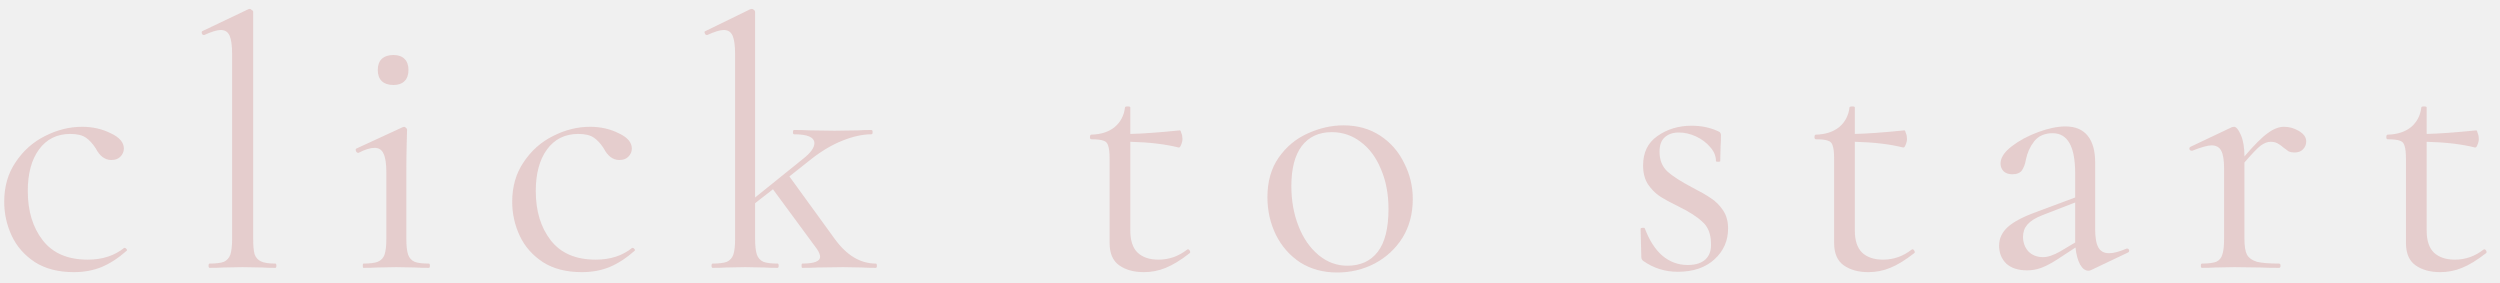
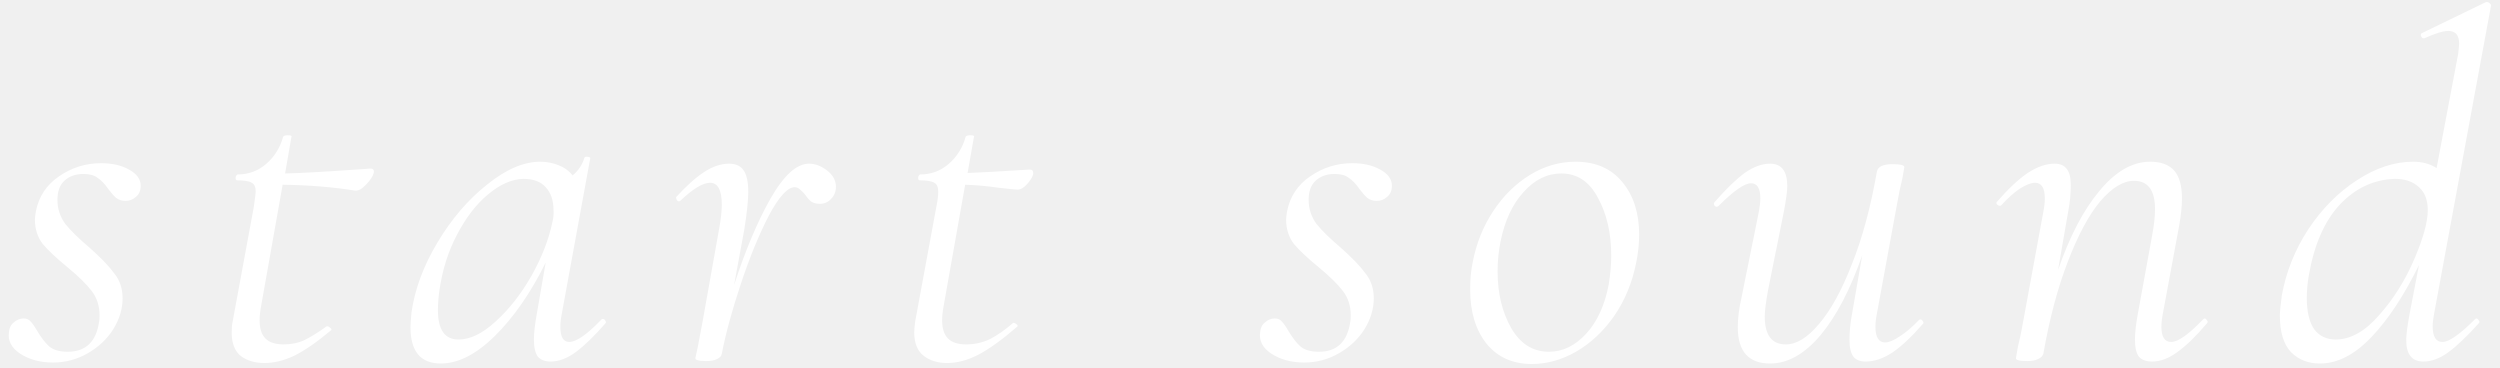
- <svg xmlns="http://www.w3.org/2000/svg" width="168" height="19" viewBox="0 0 168 19" fill="none">
-   <path d="M4.963 18.288C3.923 18.288 3.051 18.064 2.347 17.616C1.643 17.152 1.123 16.56 0.787 15.84C0.451 15.12 0.283 14.36 0.283 13.56C0.283 12.536 0.539 11.648 1.051 10.896C1.563 10.128 2.219 9.544 3.019 9.144C3.835 8.728 4.667 8.52 5.515 8.52C6.219 8.52 6.859 8.664 7.435 8.952C8.027 9.224 8.323 9.568 8.323 9.984C8.323 10.192 8.243 10.376 8.083 10.536C7.939 10.68 7.739 10.752 7.483 10.752C7.051 10.752 6.699 10.488 6.427 9.96C6.219 9.64 5.995 9.4 5.755 9.24C5.515 9.08 5.171 9 4.723 9C3.827 9 3.123 9.352 2.611 10.056C2.115 10.744 1.867 11.672 1.867 12.84C1.867 14.184 2.203 15.288 2.875 16.152C3.547 17.016 4.555 17.448 5.899 17.448C6.875 17.448 7.691 17.184 8.347 16.656H8.371C8.419 16.656 8.459 16.68 8.491 16.728C8.539 16.776 8.547 16.816 8.515 16.848C7.955 17.344 7.387 17.712 6.811 17.952C6.251 18.176 5.635 18.288 4.963 18.288ZM14.086 18C14.038 18 14.014 17.952 14.014 17.856C14.014 17.76 14.038 17.712 14.086 17.712C14.518 17.712 14.838 17.672 15.046 17.592C15.254 17.496 15.398 17.336 15.478 17.112C15.558 16.872 15.598 16.52 15.598 16.056V3.648C15.598 3.072 15.542 2.656 15.43 2.4C15.318 2.144 15.118 2.016 14.83 2.016C14.59 2.016 14.222 2.128 13.726 2.352H13.678C13.63 2.352 13.59 2.312 13.558 2.232C13.542 2.152 13.558 2.104 13.606 2.088L16.678 0.624C16.71 0.608 16.75 0.6 16.798 0.6C16.83 0.6 16.87 0.624 16.918 0.672C16.982 0.704 17.014 0.744 17.014 0.792V16.056C17.014 16.52 17.046 16.864 17.11 17.088C17.19 17.312 17.334 17.472 17.542 17.568C17.75 17.664 18.07 17.712 18.502 17.712C18.55 17.712 18.574 17.76 18.574 17.856C18.574 17.952 18.55 18 18.502 18C18.15 18 17.862 17.992 17.638 17.976L16.294 17.952L14.998 17.976C14.774 17.992 14.47 18 14.086 18ZM26.442 5.712C26.106 5.712 25.842 5.624 25.65 5.448C25.474 5.272 25.386 5.024 25.386 4.704C25.386 4.384 25.474 4.136 25.65 3.96C25.842 3.784 26.106 3.696 26.442 3.696C26.762 3.696 27.01 3.784 27.186 3.96C27.362 4.136 27.45 4.384 27.45 4.704C27.45 5.024 27.362 5.272 27.186 5.448C27.01 5.624 26.762 5.712 26.442 5.712ZM24.426 18C24.394 18 24.378 17.952 24.378 17.856C24.378 17.76 24.394 17.712 24.426 17.712C24.858 17.712 25.178 17.672 25.386 17.592C25.61 17.496 25.762 17.336 25.842 17.112C25.922 16.872 25.962 16.52 25.962 16.056V11.568C25.962 10.992 25.898 10.576 25.77 10.32C25.658 10.064 25.458 9.936 25.17 9.936C24.882 9.936 24.522 10.048 24.09 10.272H24.066C24.002 10.272 23.954 10.232 23.922 10.152C23.89 10.072 23.898 10.016 23.946 9.984L27.066 8.544L27.162 8.52C27.194 8.52 27.234 8.544 27.282 8.592C27.33 8.624 27.354 8.664 27.354 8.712C27.354 8.824 27.346 9.144 27.33 9.672C27.314 10.2 27.306 10.824 27.306 11.544V16.056C27.306 16.536 27.346 16.888 27.426 17.112C27.506 17.336 27.65 17.496 27.858 17.592C28.066 17.672 28.386 17.712 28.818 17.712C28.866 17.712 28.89 17.76 28.89 17.856C28.89 17.952 28.866 18 28.818 18C28.45 18 28.154 17.992 27.93 17.976L26.634 17.952L25.338 17.976C25.114 17.992 24.81 18 24.426 18ZM39.1 18.288C38.06 18.288 37.188 18.064 36.484 17.616C35.78 17.152 35.26 16.56 34.924 15.84C34.588 15.12 34.42 14.36 34.42 13.56C34.42 12.536 34.676 11.648 35.188 10.896C35.7 10.128 36.356 9.544 37.156 9.144C37.972 8.728 38.804 8.52 39.652 8.52C40.356 8.52 40.996 8.664 41.572 8.952C42.164 9.224 42.46 9.568 42.46 9.984C42.46 10.192 42.38 10.376 42.22 10.536C42.076 10.68 41.876 10.752 41.62 10.752C41.188 10.752 40.836 10.488 40.564 9.96C40.356 9.64 40.132 9.4 39.892 9.24C39.652 9.08 39.308 9 38.86 9C37.964 9 37.26 9.352 36.748 10.056C36.252 10.744 36.004 11.672 36.004 12.84C36.004 14.184 36.34 15.288 37.012 16.152C37.684 17.016 38.692 17.448 40.036 17.448C41.012 17.448 41.828 17.184 42.484 16.656H42.508C42.556 16.656 42.596 16.68 42.628 16.728C42.676 16.776 42.684 16.816 42.652 16.848C42.092 17.344 41.524 17.712 40.948 17.952C40.388 18.176 39.772 18.288 39.1 18.288ZM58.855 17.712C58.903 17.712 58.927 17.76 58.927 17.856C58.927 17.952 58.903 18 58.855 18C58.487 18 58.191 17.992 57.967 17.976L56.671 17.952L54.943 17.976C54.687 17.992 54.343 18 53.911 18C53.879 18 53.863 17.952 53.863 17.856C53.863 17.76 53.879 17.712 53.911 17.712C54.711 17.712 55.111 17.56 55.111 17.256C55.111 17.112 55.039 16.936 54.895 16.728L51.943 12.72L50.743 13.656V16.056C50.743 16.52 50.783 16.872 50.863 17.112C50.943 17.336 51.087 17.496 51.295 17.592C51.503 17.672 51.823 17.712 52.255 17.712C52.303 17.712 52.327 17.76 52.327 17.856C52.327 17.952 52.303 18 52.255 18C51.887 18 51.591 17.992 51.367 17.976L50.071 17.952L48.775 17.976C48.551 17.992 48.255 18 47.887 18C47.839 18 47.815 17.952 47.815 17.856C47.815 17.76 47.839 17.712 47.887 17.712C48.319 17.712 48.639 17.672 48.847 17.592C49.055 17.496 49.199 17.336 49.279 17.112C49.359 16.872 49.399 16.52 49.399 16.056V3.648C49.399 3.072 49.343 2.656 49.231 2.4C49.119 2.144 48.919 2.016 48.631 2.016C48.391 2.016 48.023 2.128 47.527 2.352H47.479C47.431 2.352 47.391 2.312 47.359 2.232C47.327 2.152 47.343 2.104 47.407 2.088L50.407 0.624L50.527 0.6C50.575 0.6 50.623 0.624 50.671 0.672C50.719 0.704 50.743 0.744 50.743 0.792V13.272L53.959 10.68C54.471 10.28 54.727 9.928 54.727 9.624C54.727 9.224 54.271 9.024 53.359 9.024C53.311 9.024 53.287 8.976 53.287 8.88C53.287 8.784 53.311 8.736 53.359 8.736C53.791 8.736 54.119 8.744 54.343 8.76L56.095 8.784L57.703 8.76C57.911 8.744 58.199 8.736 58.567 8.736C58.615 8.736 58.639 8.784 58.639 8.88C58.639 8.976 58.615 9.024 58.567 9.024C57.975 9.024 57.319 9.168 56.599 9.456C55.879 9.744 55.159 10.176 54.439 10.752L53.047 11.856L56.095 16.056C56.895 17.16 57.815 17.712 58.855 17.712ZM79.821 16.752C79.885 16.752 79.933 16.792 79.965 16.872C79.997 16.936 79.989 16.984 79.941 17.016C79.349 17.48 78.813 17.808 78.333 18C77.869 18.192 77.381 18.288 76.869 18.288C76.197 18.288 75.645 18.136 75.213 17.832C74.781 17.528 74.565 17.024 74.565 16.32V10.68C74.565 10.264 74.533 9.968 74.469 9.792C74.421 9.616 74.317 9.504 74.157 9.456C73.997 9.392 73.725 9.36 73.341 9.36C73.277 9.36 73.245 9.312 73.245 9.216C73.245 9.104 73.277 9.048 73.341 9.048C73.981 9.032 74.501 8.864 74.901 8.544C75.301 8.208 75.533 7.768 75.597 7.224C75.597 7.176 75.661 7.152 75.789 7.152C75.901 7.152 75.957 7.176 75.957 7.224V9C76.757 8.984 77.869 8.904 79.293 8.76C79.325 8.76 79.357 8.824 79.389 8.952C79.437 9.064 79.461 9.192 79.461 9.336C79.461 9.464 79.429 9.6 79.365 9.744C79.317 9.872 79.261 9.928 79.197 9.912C78.317 9.688 77.237 9.56 75.957 9.528V15.504C75.957 16.16 76.117 16.648 76.437 16.968C76.773 17.288 77.245 17.448 77.853 17.448C78.557 17.448 79.197 17.224 79.773 16.776L79.821 16.752ZM89.851 18.312C88.923 18.312 88.099 18.088 87.379 17.64C86.675 17.176 86.131 16.56 85.747 15.792C85.363 15.008 85.171 14.16 85.171 13.248C85.171 12.208 85.419 11.328 85.915 10.608C86.427 9.872 87.075 9.328 87.859 8.976C88.659 8.608 89.467 8.424 90.283 8.424C91.227 8.424 92.051 8.656 92.755 9.12C93.459 9.584 93.995 10.2 94.363 10.968C94.747 11.72 94.939 12.52 94.939 13.368C94.939 14.36 94.707 15.232 94.243 15.984C93.779 16.72 93.155 17.296 92.371 17.712C91.603 18.112 90.763 18.312 89.851 18.312ZM90.547 17.856C91.427 17.856 92.107 17.544 92.587 16.92C93.067 16.296 93.307 15.336 93.307 14.04C93.307 13.048 93.139 12.16 92.803 11.376C92.483 10.592 92.035 9.984 91.459 9.552C90.883 9.104 90.227 8.88 89.491 8.88C88.627 8.88 87.955 9.192 87.475 9.816C87.011 10.44 86.779 11.336 86.779 12.504C86.779 13.48 86.939 14.376 87.259 15.192C87.579 16.008 88.027 16.656 88.603 17.136C89.179 17.616 89.827 17.856 90.547 17.856ZM111.52 10.2C111.52 10.76 111.704 11.208 112.072 11.544C112.44 11.864 112.976 12.208 113.68 12.576C114.24 12.864 114.672 13.112 114.976 13.32C115.296 13.528 115.568 13.8 115.792 14.136C116.016 14.472 116.128 14.88 116.128 15.36C116.128 16.176 115.824 16.864 115.216 17.424C114.608 17.984 113.784 18.264 112.744 18.264C111.896 18.264 111.128 18.024 110.44 17.544C110.344 17.48 110.296 17.384 110.296 17.256L110.248 15.384C110.248 15.336 110.288 15.312 110.368 15.312C110.464 15.296 110.52 15.312 110.536 15.36C110.84 16.16 111.232 16.768 111.712 17.184C112.208 17.6 112.776 17.808 113.416 17.808C113.944 17.808 114.344 17.68 114.616 17.424C114.888 17.168 115.008 16.792 114.976 16.296C114.96 15.688 114.768 15.224 114.4 14.904C114.048 14.568 113.512 14.224 112.792 13.872C112.264 13.616 111.84 13.384 111.52 13.176C111.216 12.968 110.952 12.696 110.728 12.36C110.52 12.024 110.416 11.608 110.416 11.112C110.416 10.248 110.736 9.592 111.376 9.144C112.032 8.68 112.8 8.448 113.68 8.448C114.32 8.448 114.904 8.568 115.432 8.808C115.528 8.84 115.584 8.88 115.6 8.928C115.632 8.96 115.648 9.008 115.648 9.072C115.648 9.392 115.64 9.64 115.624 9.816L115.6 10.824C115.6 10.856 115.552 10.872 115.456 10.872C115.36 10.872 115.312 10.856 115.312 10.824C115.312 10.488 115.184 10.176 114.928 9.888C114.672 9.584 114.352 9.344 113.968 9.168C113.584 8.992 113.2 8.904 112.816 8.904C112.416 8.904 112.096 9.016 111.856 9.24C111.632 9.448 111.52 9.768 111.52 10.2ZM128.509 16.752C128.573 16.752 128.621 16.792 128.653 16.872C128.685 16.936 128.677 16.984 128.629 17.016C128.037 17.48 127.501 17.808 127.021 18C126.557 18.192 126.069 18.288 125.557 18.288C124.885 18.288 124.333 18.136 123.901 17.832C123.469 17.528 123.253 17.024 123.253 16.32V10.68C123.253 10.264 123.221 9.968 123.157 9.792C123.109 9.616 123.005 9.504 122.845 9.456C122.685 9.392 122.413 9.36 122.029 9.36C121.965 9.36 121.933 9.312 121.933 9.216C121.933 9.104 121.965 9.048 122.029 9.048C122.669 9.032 123.189 8.864 123.589 8.544C123.989 8.208 124.221 7.768 124.285 7.224C124.285 7.176 124.349 7.152 124.477 7.152C124.589 7.152 124.645 7.176 124.645 7.224V9C125.445 8.984 126.557 8.904 127.981 8.76C128.013 8.76 128.045 8.824 128.077 8.952C128.125 9.064 128.149 9.192 128.149 9.336C128.149 9.464 128.117 9.6 128.053 9.744C128.005 9.872 127.949 9.928 127.885 9.912C127.005 9.688 125.925 9.56 124.645 9.528V15.504C124.645 16.16 124.805 16.648 125.125 16.968C125.461 17.288 125.933 17.448 126.541 17.448C127.245 17.448 127.885 17.224 128.461 16.776L128.509 16.752ZM142.955 16.704C143.019 16.704 143.059 16.744 143.075 16.824C143.091 16.888 143.067 16.936 143.003 16.968L140.531 18.144C140.467 18.176 140.403 18.192 140.339 18.192C140.131 18.192 139.947 18.056 139.787 17.784C139.627 17.496 139.523 17.112 139.475 16.632L138.227 17.448C137.827 17.704 137.475 17.888 137.171 18C136.867 18.112 136.547 18.168 136.211 18.168C135.619 18.168 135.155 18.016 134.819 17.712C134.499 17.392 134.339 16.992 134.339 16.512C134.339 16.032 134.531 15.616 134.915 15.264C135.299 14.912 135.931 14.576 136.811 14.256L139.451 13.272V11.64C139.451 9.848 138.947 8.952 137.939 8.952C137.395 8.952 136.979 9.136 136.691 9.504C136.419 9.856 136.235 10.264 136.139 10.728C136.091 11.016 136.003 11.256 135.875 11.448C135.747 11.624 135.531 11.712 135.227 11.712C134.971 11.712 134.771 11.64 134.627 11.496C134.499 11.352 134.435 11.184 134.435 10.992C134.435 10.608 134.683 10.224 135.179 9.84C135.675 9.456 136.267 9.136 136.955 8.88C137.643 8.624 138.259 8.496 138.803 8.496C139.459 8.496 139.955 8.704 140.291 9.12C140.627 9.536 140.795 10.136 140.795 10.92V15.408C140.795 15.968 140.867 16.376 141.011 16.632C141.155 16.888 141.395 17.016 141.731 17.016C142.035 17.016 142.427 16.912 142.907 16.704H142.955ZM139.451 16.296V16.176V13.608L137.219 14.472C136.771 14.648 136.443 14.856 136.235 15.096C136.043 15.32 135.947 15.592 135.947 15.912C135.947 16.296 136.067 16.624 136.307 16.896C136.563 17.152 136.891 17.28 137.291 17.28C137.611 17.28 137.995 17.152 138.443 16.896L139.451 16.296ZM153.49 8.52C153.842 8.52 154.178 8.616 154.498 8.808C154.818 9 154.978 9.232 154.978 9.504C154.978 9.712 154.906 9.888 154.762 10.032C154.634 10.176 154.442 10.248 154.186 10.248C154.042 10.248 153.914 10.224 153.802 10.176C153.706 10.112 153.586 10.024 153.442 9.912C153.298 9.784 153.162 9.688 153.034 9.624C152.906 9.56 152.754 9.528 152.578 9.528C152.37 9.528 152.146 9.616 151.906 9.792C151.682 9.968 151.322 10.344 150.826 10.92V16.056C150.826 16.536 150.882 16.888 150.994 17.112C151.122 17.336 151.346 17.496 151.666 17.592C151.986 17.672 152.482 17.712 153.154 17.712C153.218 17.712 153.25 17.76 153.25 17.856C153.25 17.952 153.218 18 153.154 18C152.642 18 152.234 17.992 151.93 17.976L150.154 17.952L148.834 17.976C148.626 17.992 148.338 18 147.97 18C147.922 18 147.898 17.952 147.898 17.856C147.898 17.76 147.922 17.712 147.97 17.712C148.402 17.712 148.722 17.672 148.93 17.592C149.138 17.496 149.274 17.336 149.338 17.112C149.418 16.888 149.458 16.536 149.458 16.056V11.304C149.458 10.76 149.394 10.368 149.266 10.128C149.138 9.888 148.922 9.768 148.618 9.768C148.362 9.768 147.93 9.888 147.322 10.128H147.274C147.21 10.128 147.162 10.096 147.13 10.032C147.114 9.952 147.138 9.896 147.202 9.864L149.986 8.544L150.13 8.52C150.274 8.52 150.426 8.704 150.586 9.072C150.746 9.44 150.826 9.912 150.826 10.488V10.512C151.482 9.744 152.002 9.224 152.386 8.952C152.77 8.664 153.138 8.52 153.49 8.52ZM166.936 16.752C167 16.752 167.048 16.792 167.08 16.872C167.112 16.936 167.104 16.984 167.056 17.016C166.464 17.48 165.928 17.808 165.448 18C164.984 18.192 164.496 18.288 163.984 18.288C163.312 18.288 162.76 18.136 162.328 17.832C161.896 17.528 161.68 17.024 161.68 16.32V10.68C161.68 10.264 161.648 9.968 161.584 9.792C161.536 9.616 161.432 9.504 161.272 9.456C161.112 9.392 160.84 9.36 160.456 9.36C160.392 9.36 160.36 9.312 160.36 9.216C160.36 9.104 160.392 9.048 160.456 9.048C161.096 9.032 161.616 8.864 162.016 8.544C162.416 8.208 162.648 7.768 162.712 7.224C162.712 7.176 162.776 7.152 162.904 7.152C163.016 7.152 163.072 7.176 163.072 7.224V9C163.872 8.984 164.984 8.904 166.408 8.76C166.44 8.76 166.472 8.824 166.504 8.952C166.552 9.064 166.576 9.192 166.576 9.336C166.576 9.464 166.544 9.6 166.48 9.744C166.432 9.872 166.376 9.928 166.312 9.912C165.432 9.688 164.352 9.56 163.072 9.528V15.504C163.072 16.16 163.232 16.648 163.552 16.968C163.888 17.288 164.36 17.448 164.968 17.448C165.672 17.448 166.312 17.224 166.888 16.776L166.936 16.752Z" fill="#E5CDCD" />
+ <svg xmlns="http://www.w3.org/2000/svg" width="245" height="36" viewBox="0 0 245 36" fill="none">
+   <path d="M5.198 35.528C3.95 35.528 2.878 35.24 1.982 34.664C1.118 34.088 0.75 33.384 0.878 32.552C0.91 32.136 1.07 31.816 1.358 31.592C1.646 31.336 1.966 31.208 2.318 31.208C2.606 31.208 2.83 31.304 2.99 31.496C3.182 31.688 3.406 32.008 3.662 32.456C4.046 33.096 4.43 33.592 4.814 33.944C5.23 34.296 5.838 34.472 6.638 34.472C8.398 34.472 9.422 33.496 9.71 31.544C9.742 31.384 9.758 31.176 9.758 30.92C9.758 29.992 9.502 29.192 8.99 28.52C8.478 27.848 7.678 27.064 6.59 26.168C5.534 25.304 4.734 24.552 4.19 23.912C3.678 23.24 3.422 22.44 3.422 21.512C3.422 21.352 3.454 21.08 3.518 20.696C3.806 19.256 4.558 18.12 5.774 17.288C7.022 16.424 8.398 15.992 9.902 15.992C10.99 15.992 11.902 16.2 12.638 16.616C13.406 17.032 13.79 17.56 13.79 18.2C13.79 18.68 13.63 19.048 13.31 19.304C13.022 19.56 12.686 19.688 12.302 19.688C11.95 19.688 11.646 19.592 11.39 19.4C11.166 19.208 10.91 18.92 10.622 18.536C10.27 18.024 9.918 17.656 9.566 17.432C9.246 17.176 8.782 17.048 8.174 17.048C7.406 17.048 6.782 17.272 6.302 17.72C5.854 18.136 5.63 18.76 5.63 19.592C5.63 20.456 5.886 21.24 6.398 21.944C6.942 22.616 7.726 23.384 8.75 24.248C9.87 25.24 10.686 26.088 11.198 26.792C11.742 27.464 12.014 28.28 12.014 29.24C12.014 30.264 11.71 31.272 11.102 32.264C10.494 33.224 9.662 34.008 8.606 34.616C7.55 35.224 6.414 35.528 5.198 35.528ZM36.29 16.52C36.578 16.52 36.69 16.664 36.626 16.952C36.53 17.304 36.274 17.688 35.858 18.104C35.474 18.52 35.122 18.712 34.802 18.68C32.594 18.328 30.226 18.136 27.698 18.104L25.586 30.008C25.49 30.52 25.442 30.984 25.442 31.4C25.442 32.2 25.634 32.792 26.018 33.176C26.402 33.56 26.994 33.752 27.794 33.752C28.562 33.752 29.25 33.608 29.858 33.32C30.498 33 31.218 32.552 32.018 31.976H32.066C32.162 31.976 32.258 32.024 32.354 32.12C32.482 32.216 32.514 32.296 32.45 32.36C31.074 33.512 29.874 34.344 28.85 34.856C27.826 35.336 26.85 35.576 25.922 35.576C24.994 35.576 24.226 35.352 23.618 34.904C23.01 34.424 22.706 33.656 22.706 32.6C22.706 32.12 22.738 31.752 22.802 31.496L24.866 20.312C24.994 19.416 25.058 18.904 25.058 18.776C25.058 18.328 24.93 18.04 24.674 17.912C24.418 17.752 23.938 17.672 23.234 17.672C23.138 17.672 23.09 17.592 23.09 17.432C23.09 17.368 23.106 17.304 23.138 17.24C23.202 17.144 23.25 17.096 23.282 17.096C24.37 17.096 25.314 16.744 26.114 16.04C26.914 15.336 27.458 14.456 27.746 13.4C27.81 13.304 27.954 13.256 28.178 13.256C28.498 13.256 28.626 13.304 28.562 13.4L27.938 17C29.506 16.968 32.29 16.808 36.29 16.52ZM58.948 31.304C58.98 31.272 59.028 31.256 59.092 31.256C59.188 31.256 59.268 31.32 59.332 31.448C59.396 31.544 59.396 31.624 59.332 31.688C58.244 32.936 57.268 33.88 56.404 34.52C55.572 35.128 54.756 35.432 53.956 35.432C53.412 35.432 52.996 35.272 52.708 34.952C52.452 34.6 52.324 34.04 52.324 33.272C52.324 32.632 52.42 31.784 52.612 30.728L53.476 25.736C52.004 28.712 50.34 31.112 48.484 32.936C46.66 34.728 44.9 35.624 43.204 35.624C41.22 35.624 40.228 34.44 40.228 32.072C40.228 31.816 40.26 31.336 40.324 30.632C40.644 28.36 41.492 26.072 42.868 23.768C44.244 21.464 45.86 19.576 47.716 18.104C49.572 16.6 51.316 15.848 52.948 15.848C53.556 15.848 54.148 15.96 54.724 16.184C55.3 16.408 55.764 16.744 56.116 17.192C56.692 16.712 57.076 16.136 57.268 15.464C57.3 15.368 57.412 15.336 57.604 15.368C57.796 15.4 57.876 15.448 57.844 15.512L55.06 30.728C54.964 31.208 54.916 31.64 54.916 32.024C54.916 33.016 55.204 33.512 55.78 33.512C56.484 33.512 57.54 32.776 58.948 31.304ZM44.932 33.272C46.084 33.272 47.3 32.68 48.58 31.496C49.892 30.312 51.06 28.824 52.084 27.032C53.108 25.208 53.796 23.432 54.148 21.704C54.244 21.288 54.276 20.92 54.244 20.6C54.244 19.64 53.988 18.888 53.476 18.344C52.996 17.8 52.26 17.528 51.268 17.528C50.148 17.56 48.996 18.072 47.812 19.064C46.66 20.024 45.652 21.336 44.788 23C43.924 24.632 43.348 26.456 43.06 28.472C42.964 29.176 42.916 29.816 42.916 30.392C42.916 32.312 43.588 33.272 44.932 33.272ZM79.281 16.04C79.889 16.04 80.481 16.264 81.057 16.712C81.633 17.16 81.921 17.688 81.921 18.296C81.921 18.776 81.761 19.176 81.441 19.496C81.153 19.816 80.785 19.976 80.337 19.976C79.985 19.976 79.697 19.896 79.473 19.736C79.281 19.576 79.073 19.336 78.849 19.016C78.721 18.856 78.577 18.712 78.417 18.584C78.257 18.424 78.081 18.344 77.889 18.344C77.185 18.344 76.337 19.272 75.345 21.128C74.385 22.984 73.473 25.208 72.609 27.8C71.745 30.392 71.121 32.68 70.737 34.664C70.705 34.888 70.545 35.064 70.257 35.192C70.001 35.32 69.649 35.384 69.201 35.384C68.785 35.384 68.497 35.352 68.337 35.288C68.209 35.256 68.145 35.192 68.145 35.096L68.385 33.992L68.865 31.448L70.449 22.568C70.641 21.512 70.737 20.68 70.737 20.072C70.737 18.632 70.353 17.912 69.585 17.912C68.881 17.912 67.905 18.504 66.657 19.688L66.561 19.736C66.465 19.736 66.385 19.688 66.321 19.592C66.257 19.464 66.241 19.368 66.273 19.304C67.265 18.216 68.177 17.4 69.009 16.856C69.841 16.312 70.657 16.04 71.457 16.04C72.097 16.04 72.561 16.248 72.849 16.664C73.169 17.08 73.329 17.8 73.329 18.824C73.329 19.624 73.201 20.84 72.945 22.472L71.937 27.944C73.025 24.584 74.209 21.768 75.489 19.496C76.801 17.192 78.065 16.04 79.281 16.04ZM100.921 16.616C101.145 16.616 101.257 16.728 101.257 16.952C101.257 17.208 101.081 17.544 100.729 17.96C100.377 18.376 100.041 18.584 99.721 18.584C99.561 18.584 98.921 18.52 97.801 18.392C96.713 18.232 95.641 18.136 94.585 18.104L92.473 30.008C92.377 30.52 92.329 30.984 92.329 31.4C92.329 32.2 92.521 32.792 92.905 33.176C93.289 33.56 93.881 33.752 94.681 33.752C95.513 33.752 96.297 33.576 97.033 33.224C97.769 32.84 98.521 32.312 99.289 31.64H99.337C99.433 31.64 99.529 31.688 99.625 31.784C99.753 31.88 99.769 31.96 99.673 32.024C98.233 33.272 96.969 34.184 95.881 34.76C94.825 35.304 93.801 35.576 92.809 35.576C91.881 35.576 91.113 35.336 90.505 34.856C89.897 34.376 89.593 33.608 89.593 32.552C89.593 32.36 89.625 32.008 89.689 31.496L91.753 20.312C91.881 19.704 91.945 19.192 91.945 18.776C91.945 18.328 91.817 18.04 91.561 17.912C91.305 17.752 90.825 17.672 90.121 17.672C90.025 17.672 89.977 17.592 89.977 17.432C89.977 17.368 89.993 17.304 90.025 17.24C90.089 17.144 90.137 17.096 90.169 17.096C91.257 17.096 92.201 16.744 93.001 16.04C93.801 15.336 94.345 14.456 94.633 13.4C94.697 13.304 94.841 13.256 95.065 13.256C95.385 13.256 95.513 13.304 95.449 13.4L94.825 16.952C96.393 16.888 97.881 16.808 99.289 16.712L100.921 16.616ZM127.815 35.528C126.567 35.528 125.495 35.24 124.599 34.664C123.735 34.088 123.367 33.384 123.495 32.552C123.527 32.136 123.687 31.816 123.975 31.592C124.263 31.336 124.583 31.208 124.935 31.208C125.223 31.208 125.447 31.304 125.607 31.496C125.799 31.688 126.023 32.008 126.279 32.456C126.663 33.096 127.047 33.592 127.431 33.944C127.847 34.296 128.455 34.472 129.255 34.472C131.015 34.472 132.039 33.496 132.327 31.544C132.359 31.384 132.375 31.176 132.375 30.92C132.375 29.992 132.119 29.192 131.607 28.52C131.095 27.848 130.295 27.064 129.207 26.168C128.151 25.304 127.351 24.552 126.807 23.912C126.295 23.24 126.039 22.44 126.039 21.512C126.039 21.352 126.071 21.08 126.135 20.696C126.423 19.256 127.175 18.12 128.391 17.288C129.639 16.424 131.015 15.992 132.519 15.992C133.607 15.992 134.519 16.2 135.255 16.616C136.023 17.032 136.407 17.56 136.407 18.2C136.407 18.68 136.247 19.048 135.927 19.304C135.639 19.56 135.303 19.688 134.919 19.688C134.567 19.688 134.263 19.592 134.007 19.4C133.783 19.208 133.527 18.92 133.239 18.536C132.887 18.024 132.535 17.656 132.183 17.432C131.863 17.176 131.399 17.048 130.791 17.048C130.023 17.048 129.399 17.272 128.919 17.72C128.471 18.136 128.247 18.76 128.247 19.592C128.247 20.456 128.503 21.24 129.015 21.944C129.559 22.616 130.343 23.384 131.367 24.248C132.487 25.24 133.303 26.088 133.815 26.792C134.359 27.464 134.631 28.28 134.631 29.24C134.631 30.264 134.327 31.272 133.719 32.264C133.111 33.224 132.279 34.008 131.223 34.616C130.167 35.224 129.031 35.528 127.815 35.528ZM150.124 35.672C148.236 35.672 146.748 35 145.66 33.656C144.604 32.312 144.076 30.552 144.076 28.376C144.076 27.384 144.156 26.504 144.316 25.736C144.668 23.88 145.34 22.2 146.332 20.696C147.324 19.192 148.524 18.008 149.932 17.144C151.34 16.28 152.828 15.848 154.396 15.848C156.38 15.848 157.916 16.52 159.004 17.864C160.092 19.176 160.636 20.888 160.636 23C160.636 23.896 160.54 24.808 160.348 25.736C159.964 27.688 159.244 29.432 158.188 30.968C157.132 32.472 155.884 33.64 154.444 34.472C153.036 35.272 151.596 35.672 150.124 35.672ZM151.804 34.472C153.148 34.472 154.364 33.88 155.452 32.696C156.54 31.512 157.276 29.896 157.66 27.848C157.82 26.824 157.9 25.896 157.9 25.064C157.9 22.856 157.468 20.968 156.604 19.4C155.772 17.8 154.572 17 153.004 17C151.628 17 150.396 17.608 149.308 18.824C148.22 20.008 147.468 21.624 147.052 23.672C146.86 24.632 146.764 25.608 146.764 26.6C146.764 28.744 147.212 30.6 148.108 32.168C149.004 33.704 150.236 34.472 151.804 34.472ZM188.065 31.352C188.097 31.32 188.145 31.304 188.209 31.304C188.305 31.304 188.385 31.368 188.449 31.496C188.513 31.592 188.513 31.672 188.449 31.736C187.329 33.016 186.321 33.96 185.425 34.568C184.529 35.144 183.665 35.432 182.833 35.432C182.289 35.432 181.889 35.272 181.633 34.952C181.377 34.6 181.249 34.056 181.249 33.32C181.249 32.488 181.329 31.656 181.489 30.824L182.497 25.016C181.345 28.344 179.985 30.952 178.417 32.84C176.849 34.696 175.201 35.624 173.473 35.624C171.361 35.624 170.305 34.44 170.305 32.072C170.305 31.208 170.417 30.28 170.641 29.288L172.369 20.744C172.465 20.2 172.513 19.768 172.513 19.448C172.513 18.456 172.209 17.96 171.601 17.96C170.961 17.96 169.905 18.696 168.433 20.168C168.369 20.232 168.305 20.264 168.241 20.264C168.145 20.264 168.065 20.216 168.001 20.12C167.937 19.992 167.953 19.88 168.049 19.784C169.169 18.504 170.145 17.56 170.977 16.952C171.841 16.344 172.673 16.04 173.473 16.04C174.593 16.04 175.153 16.776 175.153 18.248C175.153 18.728 175.041 19.56 174.817 20.744L173.281 28.376C173.057 29.592 172.945 30.472 172.945 31.016C172.945 32.84 173.633 33.752 175.009 33.752C176.065 33.752 177.153 33.08 178.273 31.736C179.425 30.392 180.497 28.44 181.489 25.88C182.513 23.32 183.329 20.296 183.937 16.808C184.033 16.328 184.545 16.088 185.473 16.088C186.241 16.088 186.625 16.184 186.625 16.376L186.433 17.48C186.241 18.248 186.065 19.096 185.905 20.024L183.937 30.728C183.841 31.208 183.793 31.64 183.793 32.024C183.793 33.048 184.113 33.56 184.753 33.56C185.105 33.56 185.569 33.368 186.145 32.984C186.753 32.6 187.393 32.056 188.065 31.352ZM215.897 31.304C215.961 31.24 216.009 31.208 216.041 31.208C216.137 31.208 216.217 31.272 216.281 31.4C216.377 31.496 216.377 31.592 216.281 31.688C215.193 32.968 214.217 33.912 213.353 34.52C212.521 35.128 211.705 35.432 210.905 35.432C210.329 35.432 209.897 35.272 209.609 34.952C209.353 34.6 209.225 34.04 209.225 33.272C209.225 32.632 209.321 31.784 209.513 30.728L210.905 23.096C211.097 22.072 211.193 21.208 211.193 20.504C211.193 18.648 210.505 17.72 209.129 17.72C208.073 17.72 206.969 18.392 205.817 19.736C204.697 21.08 203.641 23.048 202.649 25.64C201.657 28.2 200.857 31.208 200.249 34.664C200.185 34.888 200.009 35.064 199.721 35.192C199.465 35.32 199.113 35.384 198.665 35.384C198.217 35.384 197.913 35.352 197.753 35.288C197.625 35.256 197.561 35.192 197.561 35.096L197.753 33.992C197.945 33.224 198.121 32.376 198.281 31.448L200.249 20.744C200.345 20.264 200.393 19.832 200.393 19.448C200.393 18.424 200.073 17.912 199.433 17.912C199.049 17.912 198.553 18.104 197.945 18.488C197.369 18.872 196.761 19.416 196.121 20.12C196.089 20.152 196.041 20.168 195.977 20.168C195.881 20.168 195.785 20.12 195.689 20.024C195.625 19.896 195.641 19.8 195.737 19.736C196.825 18.488 197.817 17.56 198.713 16.952C199.641 16.344 200.521 16.04 201.353 16.04C201.897 16.04 202.297 16.216 202.553 16.568C202.809 16.888 202.937 17.416 202.937 18.152C202.937 18.984 202.857 19.816 202.697 20.648L201.689 26.456C202.841 23.128 204.201 20.536 205.769 18.68C207.337 16.792 208.985 15.848 210.713 15.848C211.769 15.848 212.553 16.136 213.065 16.712C213.577 17.288 213.833 18.2 213.833 19.448C213.833 20.216 213.737 21.128 213.545 22.184L211.961 30.728C211.865 31.208 211.817 31.64 211.817 32.024C211.817 33.016 212.137 33.512 212.777 33.512C213.449 33.512 214.489 32.776 215.897 31.304ZM238.546 30.728C238.45 31.208 238.402 31.624 238.402 31.976C238.402 33 238.722 33.512 239.362 33.512C240.002 33.512 241.058 32.776 242.53 31.304C242.594 31.24 242.642 31.208 242.674 31.208C242.77 31.208 242.85 31.272 242.914 31.4C243.01 31.496 243.01 31.592 242.914 31.688C241.762 32.968 240.77 33.912 239.938 34.52C239.106 35.128 238.29 35.432 237.49 35.432C236.37 35.432 235.81 34.728 235.81 33.32C235.81 32.808 235.922 31.944 236.146 30.728L237.058 25.976C235.586 28.984 234.018 31.352 232.354 33.08C230.722 34.776 229.058 35.624 227.362 35.624C226.21 35.624 225.266 35.256 224.53 34.52C223.794 33.752 223.426 32.552 223.426 30.92C223.426 30.568 223.49 29.912 223.618 28.952C224.034 26.648 224.898 24.488 226.21 22.472C227.554 20.456 229.138 18.856 230.962 17.672C232.818 16.456 234.658 15.848 236.482 15.848C237.378 15.848 238.146 16.056 238.786 16.472L240.898 5.288C240.962 4.776 240.994 4.44 240.994 4.28C240.994 3.448 240.642 3.032 239.938 3.032C239.426 3.032 238.642 3.272 237.586 3.752H237.49C237.394 3.752 237.314 3.672 237.25 3.512C237.218 3.352 237.266 3.256 237.394 3.224L243.634 0.2H243.73C243.826 0.2 243.922 0.248 244.018 0.344C244.114 0.44 244.146 0.52 244.114 0.584L238.546 30.728ZM228.898 33.272C230.338 33.272 231.746 32.488 233.122 30.92C234.53 29.352 235.682 27.528 236.578 25.448C237.474 23.368 237.922 21.752 237.922 20.6C237.922 19.608 237.634 18.856 237.058 18.344C236.482 17.8 235.698 17.528 234.706 17.528C232.626 17.592 230.818 18.44 229.282 20.072C227.778 21.704 226.77 24.024 226.258 27.032C226.13 27.768 226.066 28.488 226.066 29.192C226.066 30.536 226.306 31.56 226.786 32.264C227.298 32.936 228.002 33.272 228.898 33.272Z" fill="white" />
</svg>
